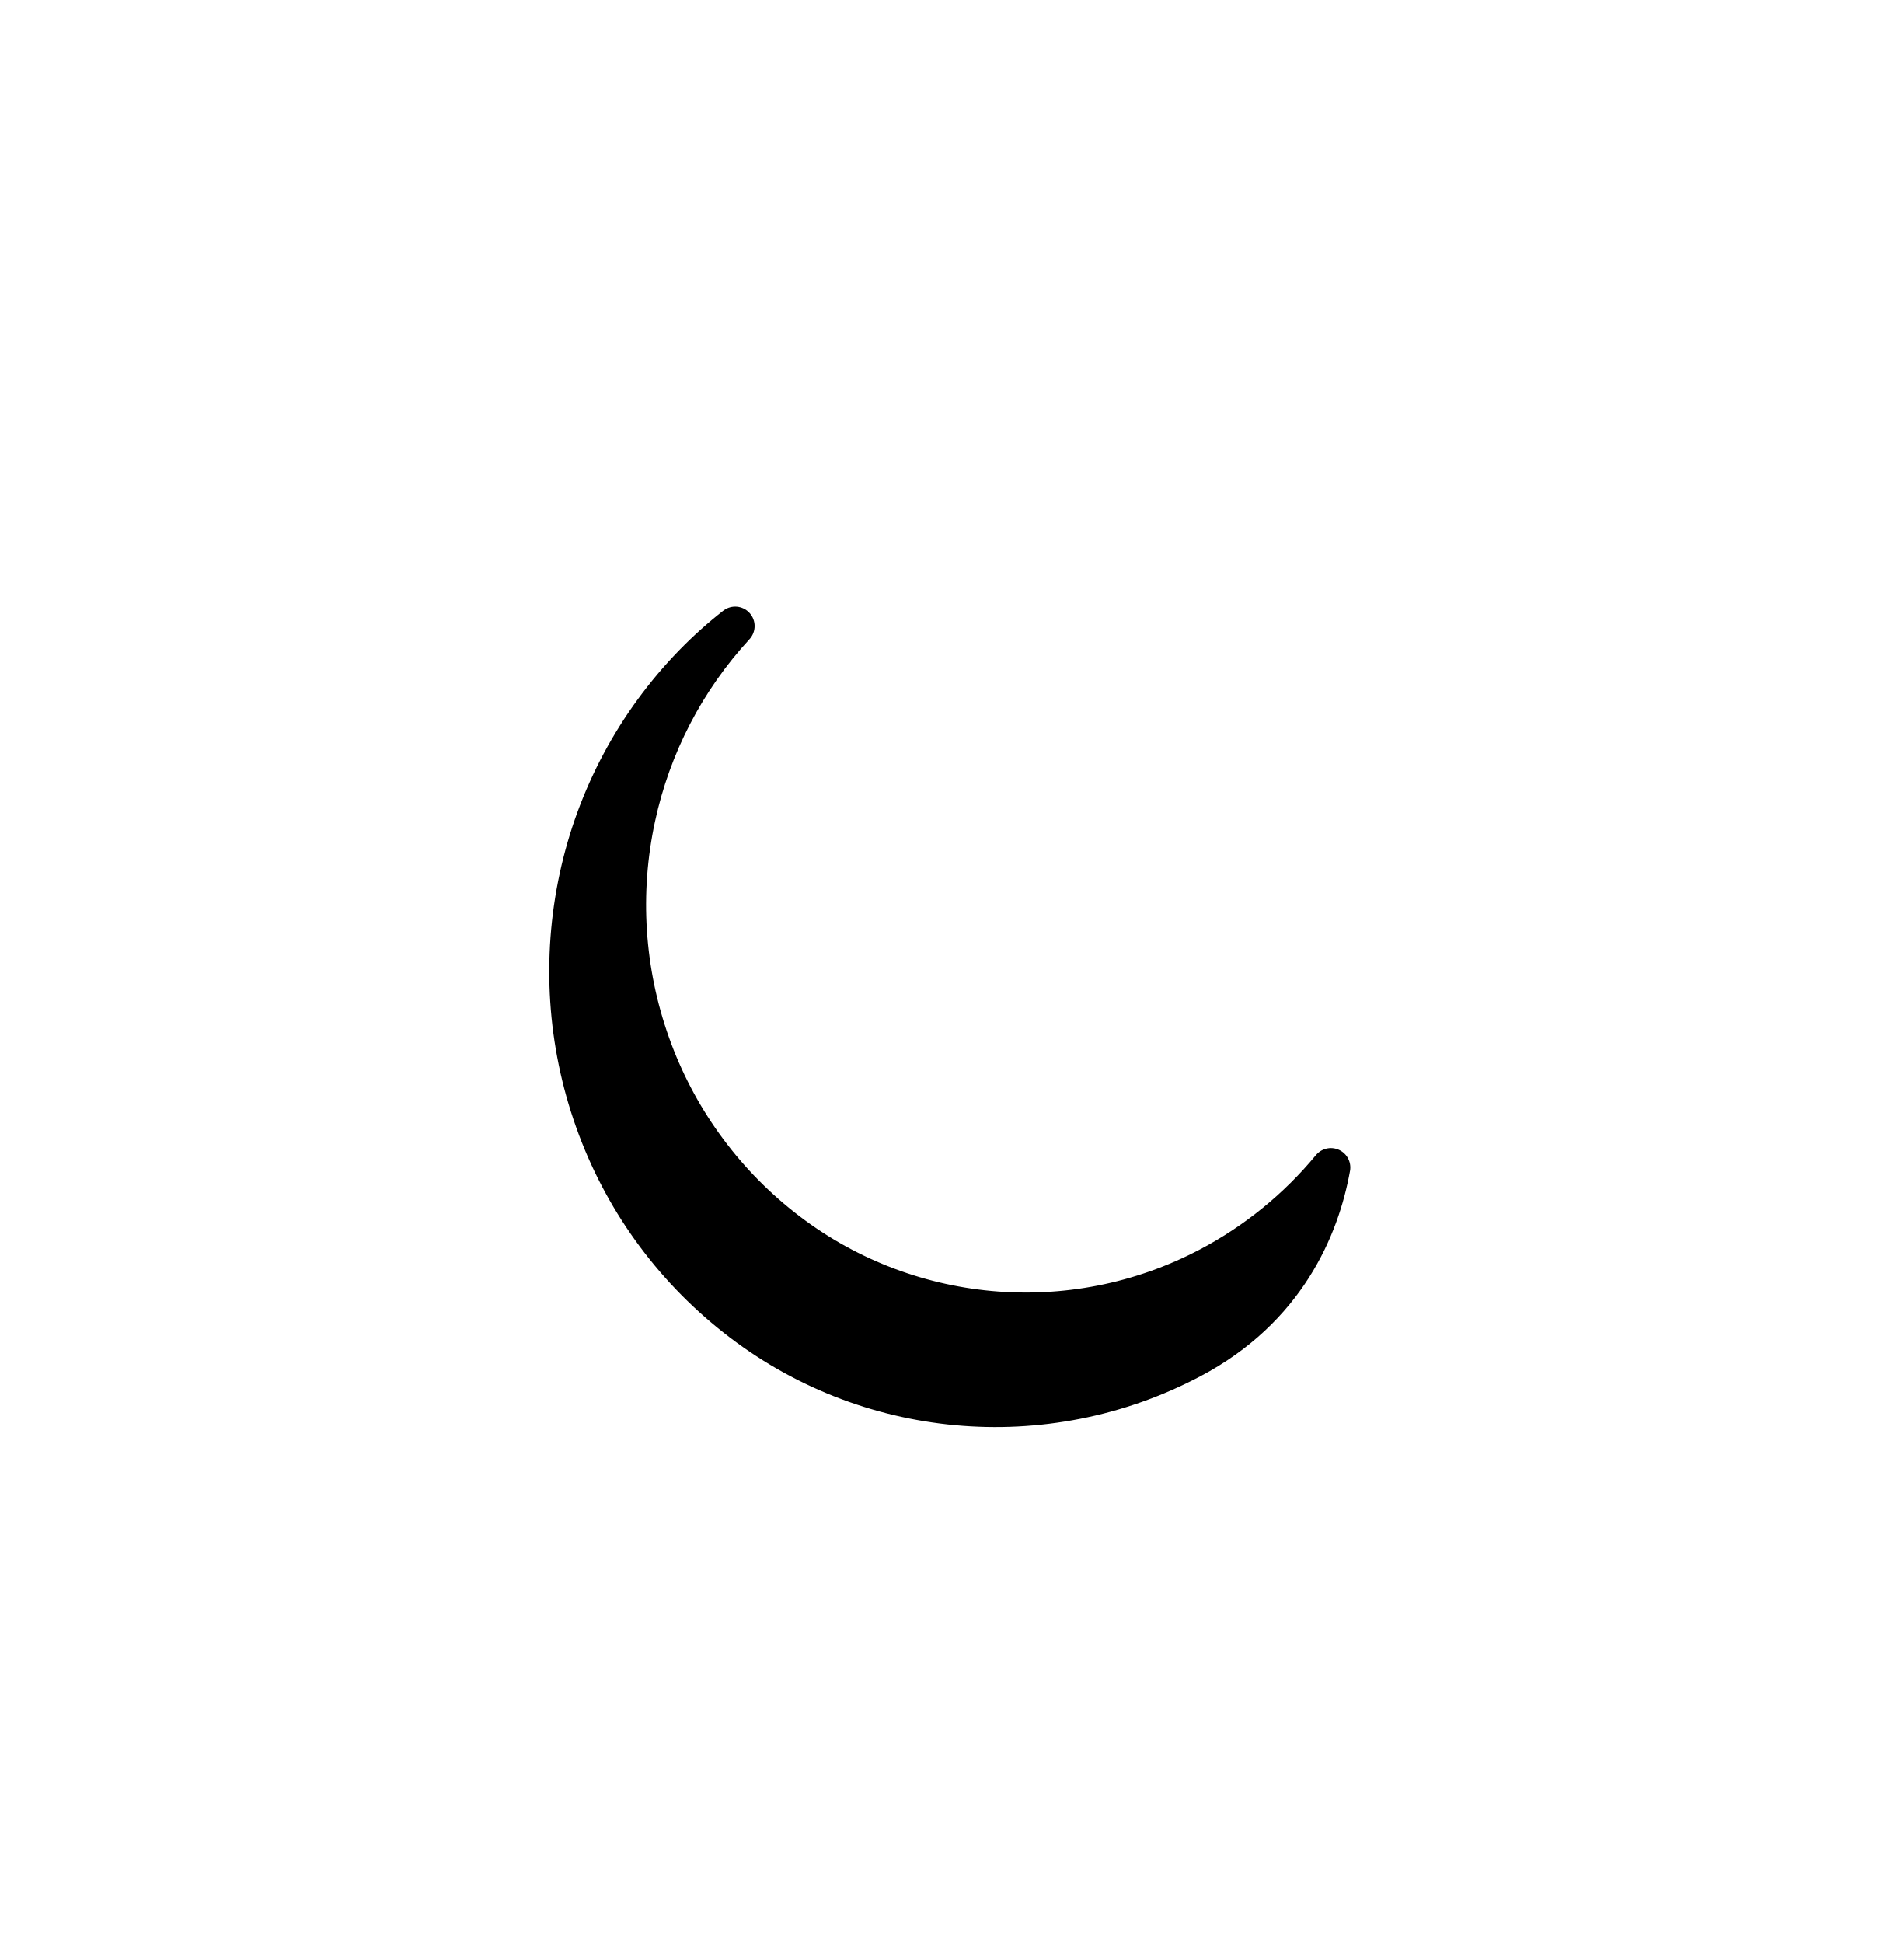
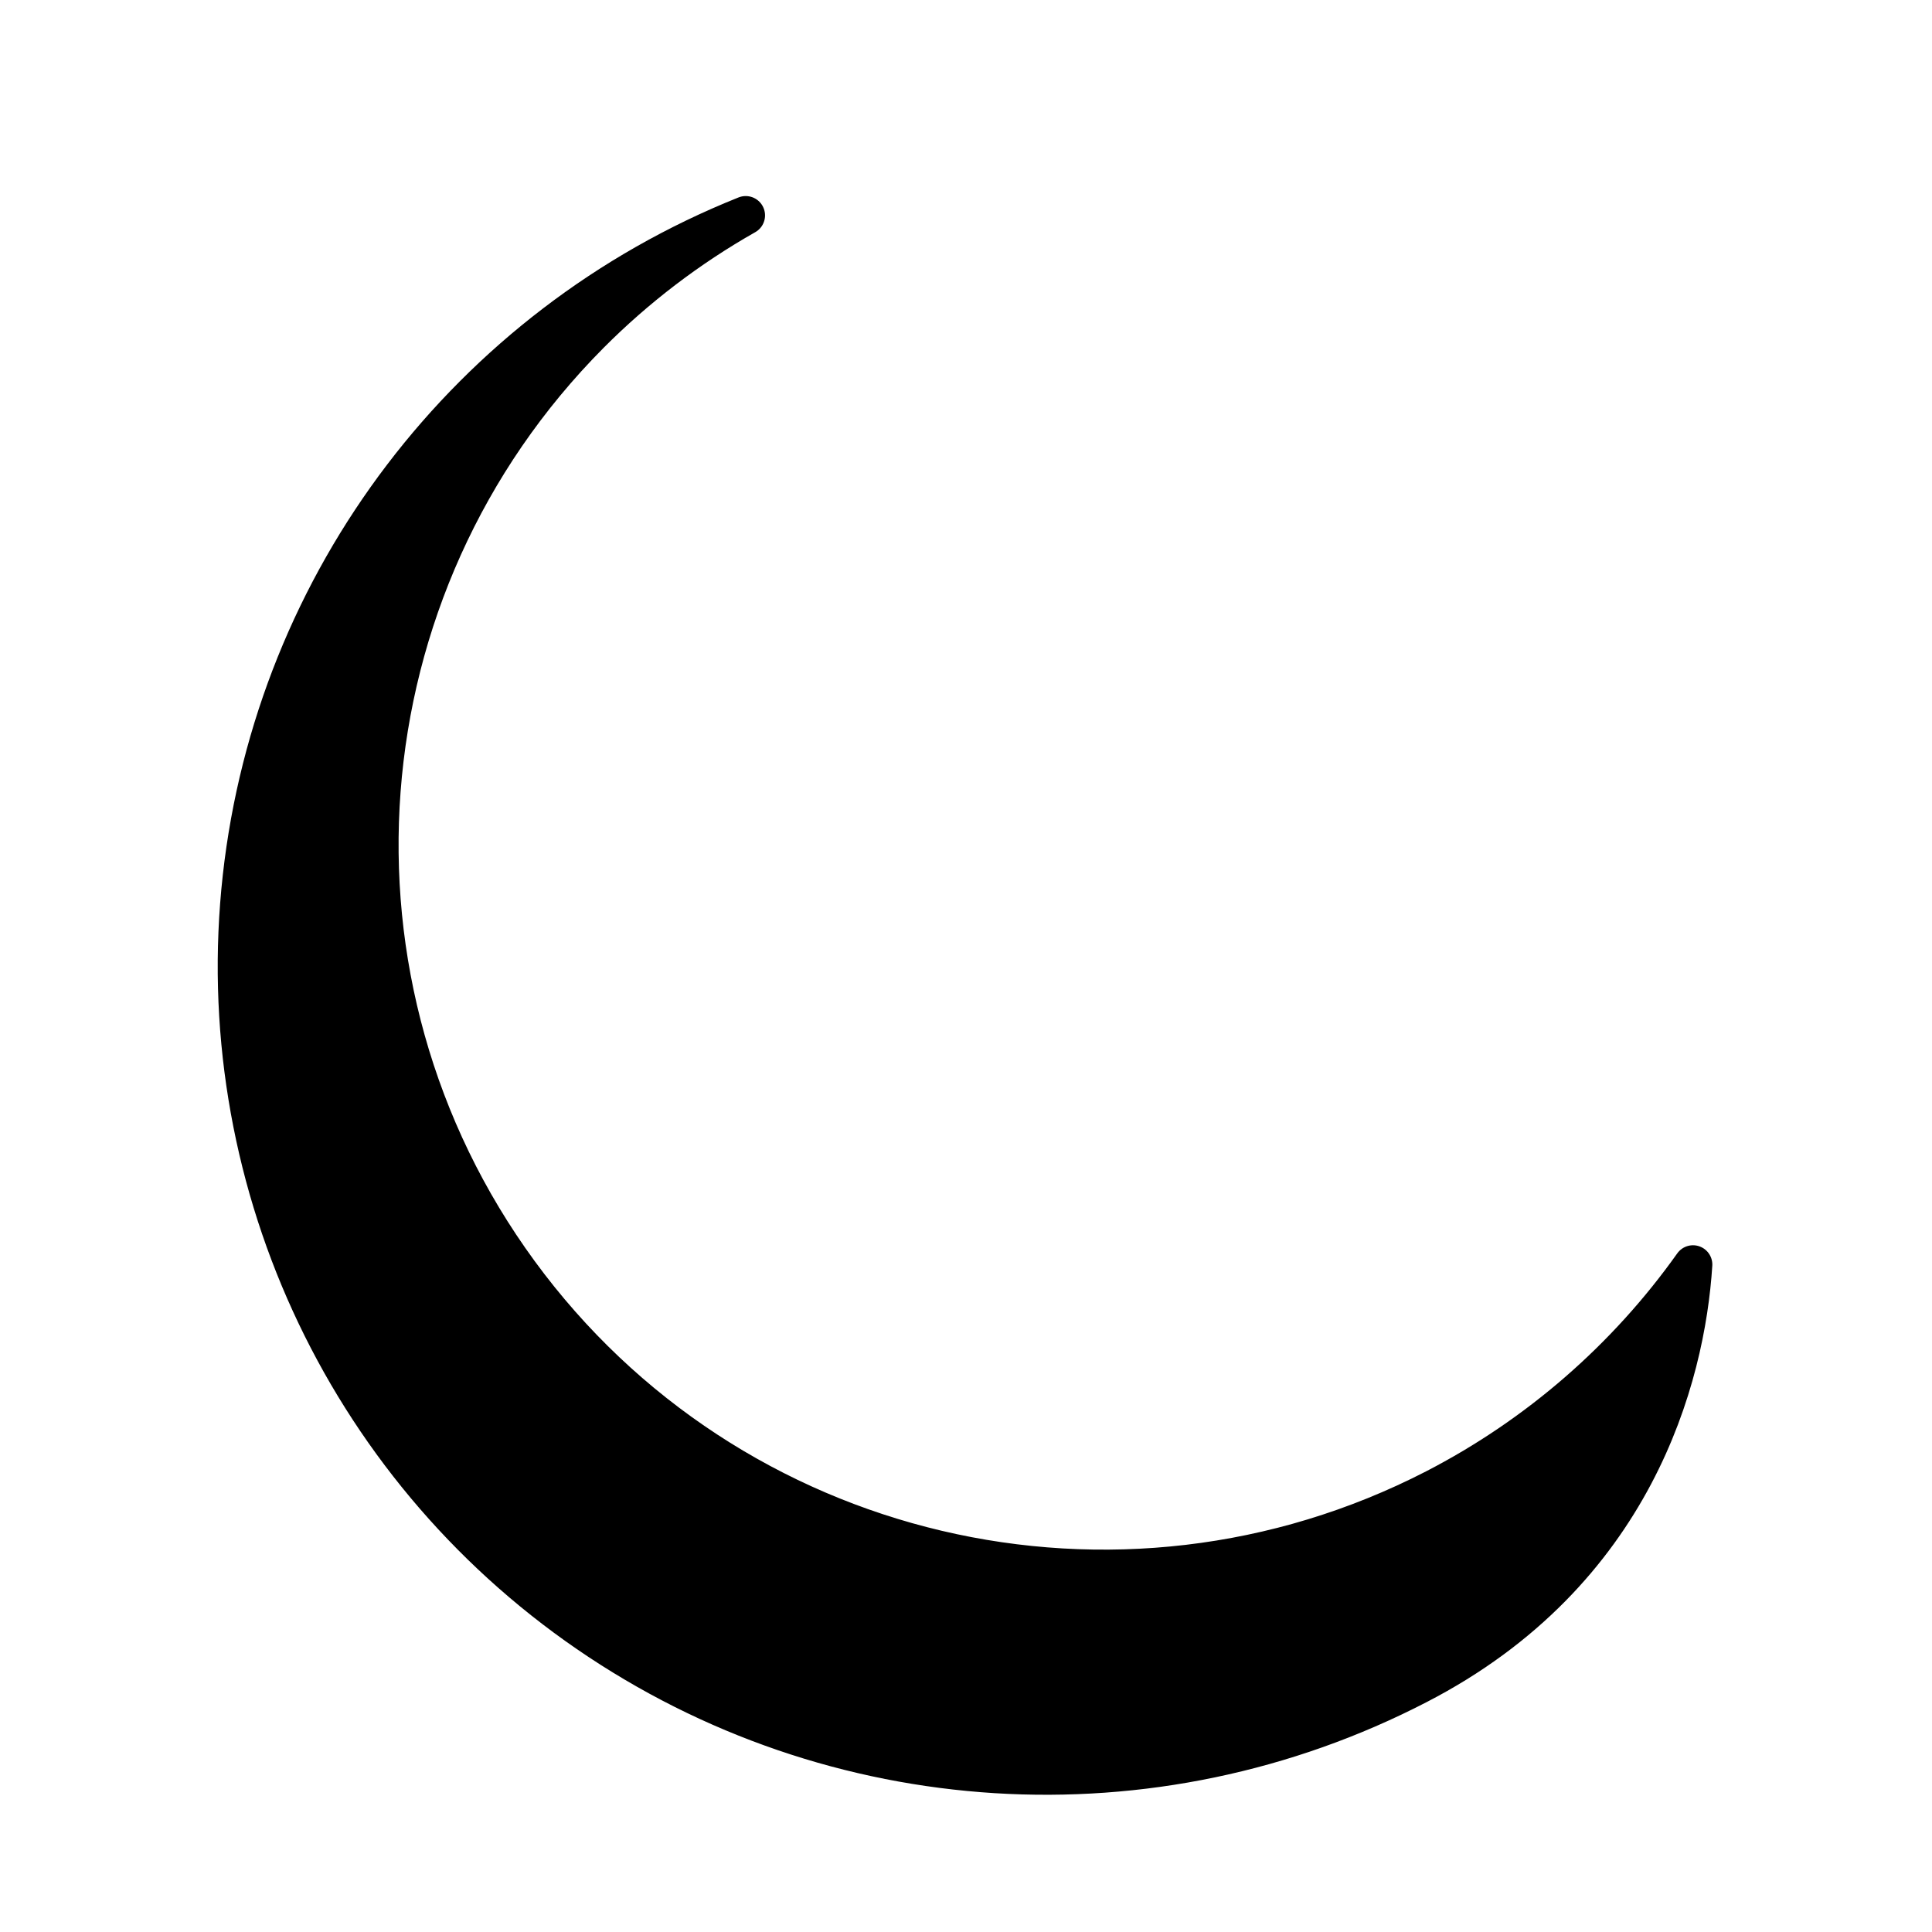
- <svg width="49" height="50" fill="none" viewBox="0 0 49 50">
-   <path fill="currentColor" stroke="currentColor" stroke-linecap="round" stroke-linejoin="round" d="M18.92 16.11a10.54 10.54 0 0 0-2.552 4.925c-.42 1.94-.288 3.963.378 5.831a10.47 10.47 0 0 0 3.387 4.72 10.11 10.11 0 0 0 10.982 1.008 10.3 10.3 0 0 0 3.136-2.55c-.278 1.552-1.156 3.647-3.594 4.93a10.79 10.79 0 0 1-11.73-1.077 11.2 11.2 0 0 1-3.628-5.055 11.45 11.45 0 0 1-.406-6.26 11.3 11.3 0 0 1 2.945-5.501q.511-.525 1.082-.972" />
+ <svg width="50" height="50" fill="none" viewBox="0 0 50 50">
+   <path fill="currentColor" stroke="currentColor" stroke-linecap="round" stroke-linejoin="round" d="M19.299 5.574a18.7 18.7 0 0 0-4.033 3.076A18.74 18.74 0 0 0 37.14 38.521a18.74 18.74 0 0 0 6.675-5.794c-.186 2.918-1.514 7.985-7.121 10.878A20.935 20.935 0 1 1 19.299 5.574" />
</svg>
